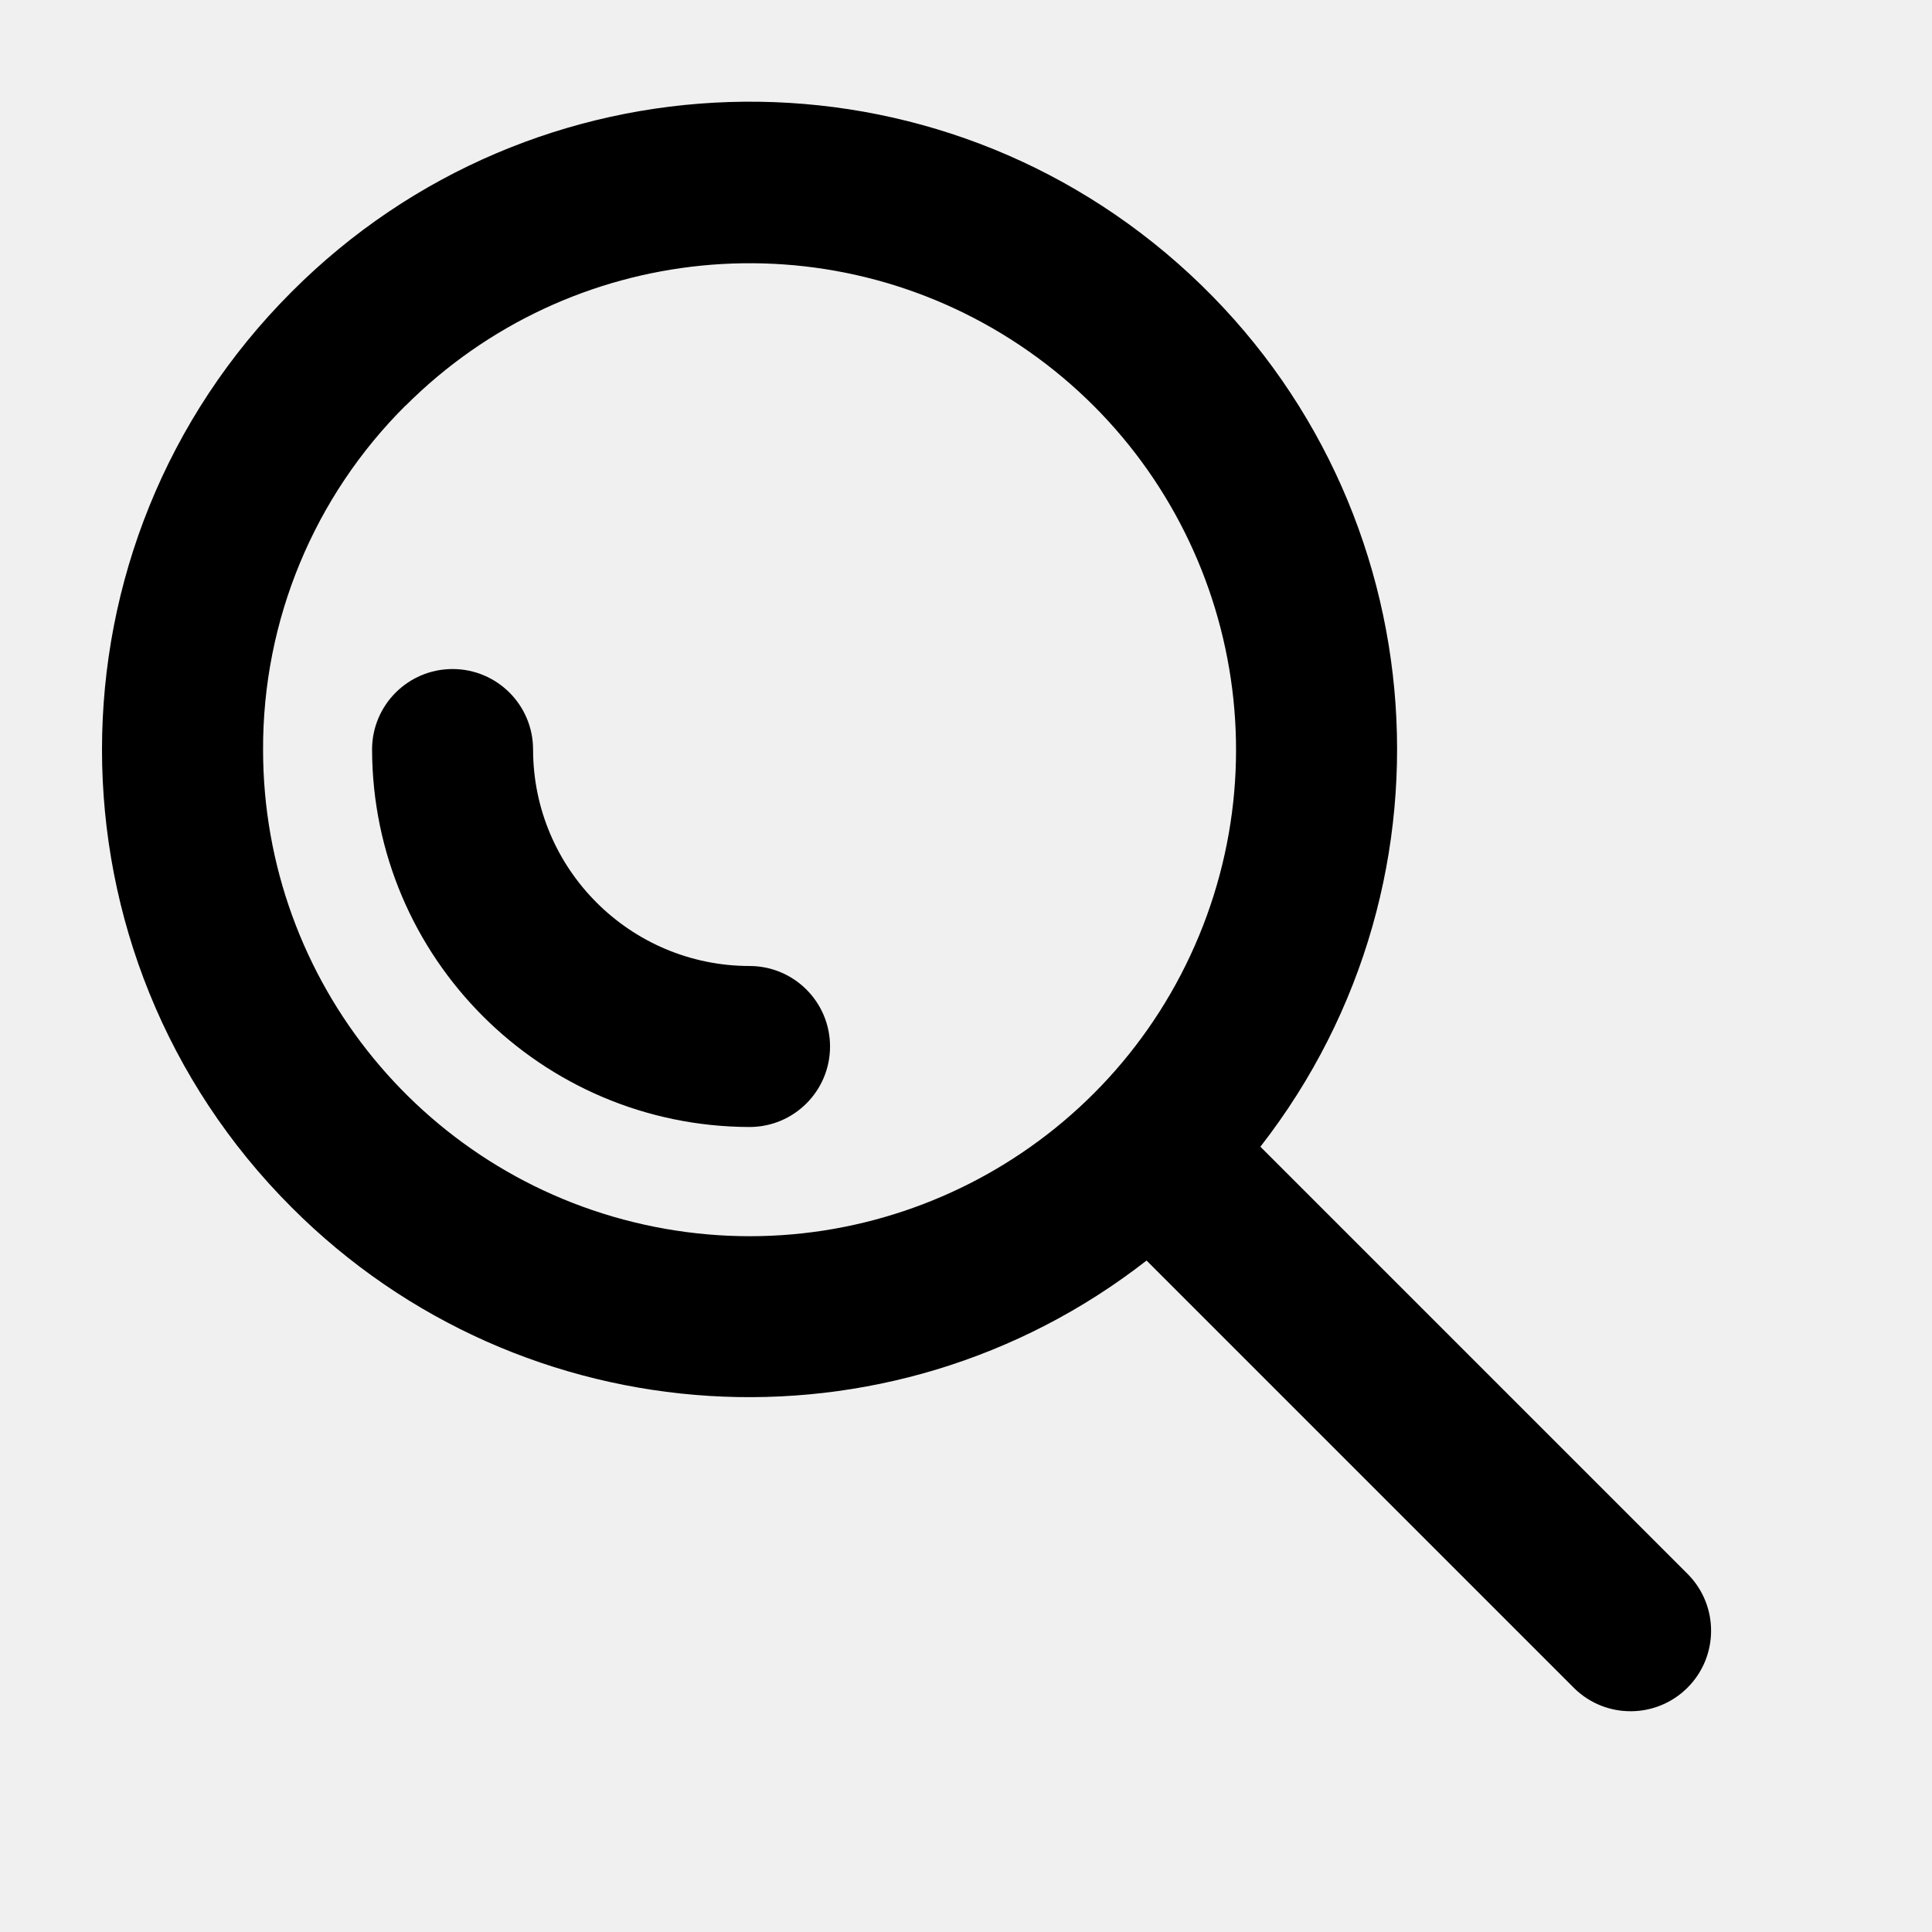
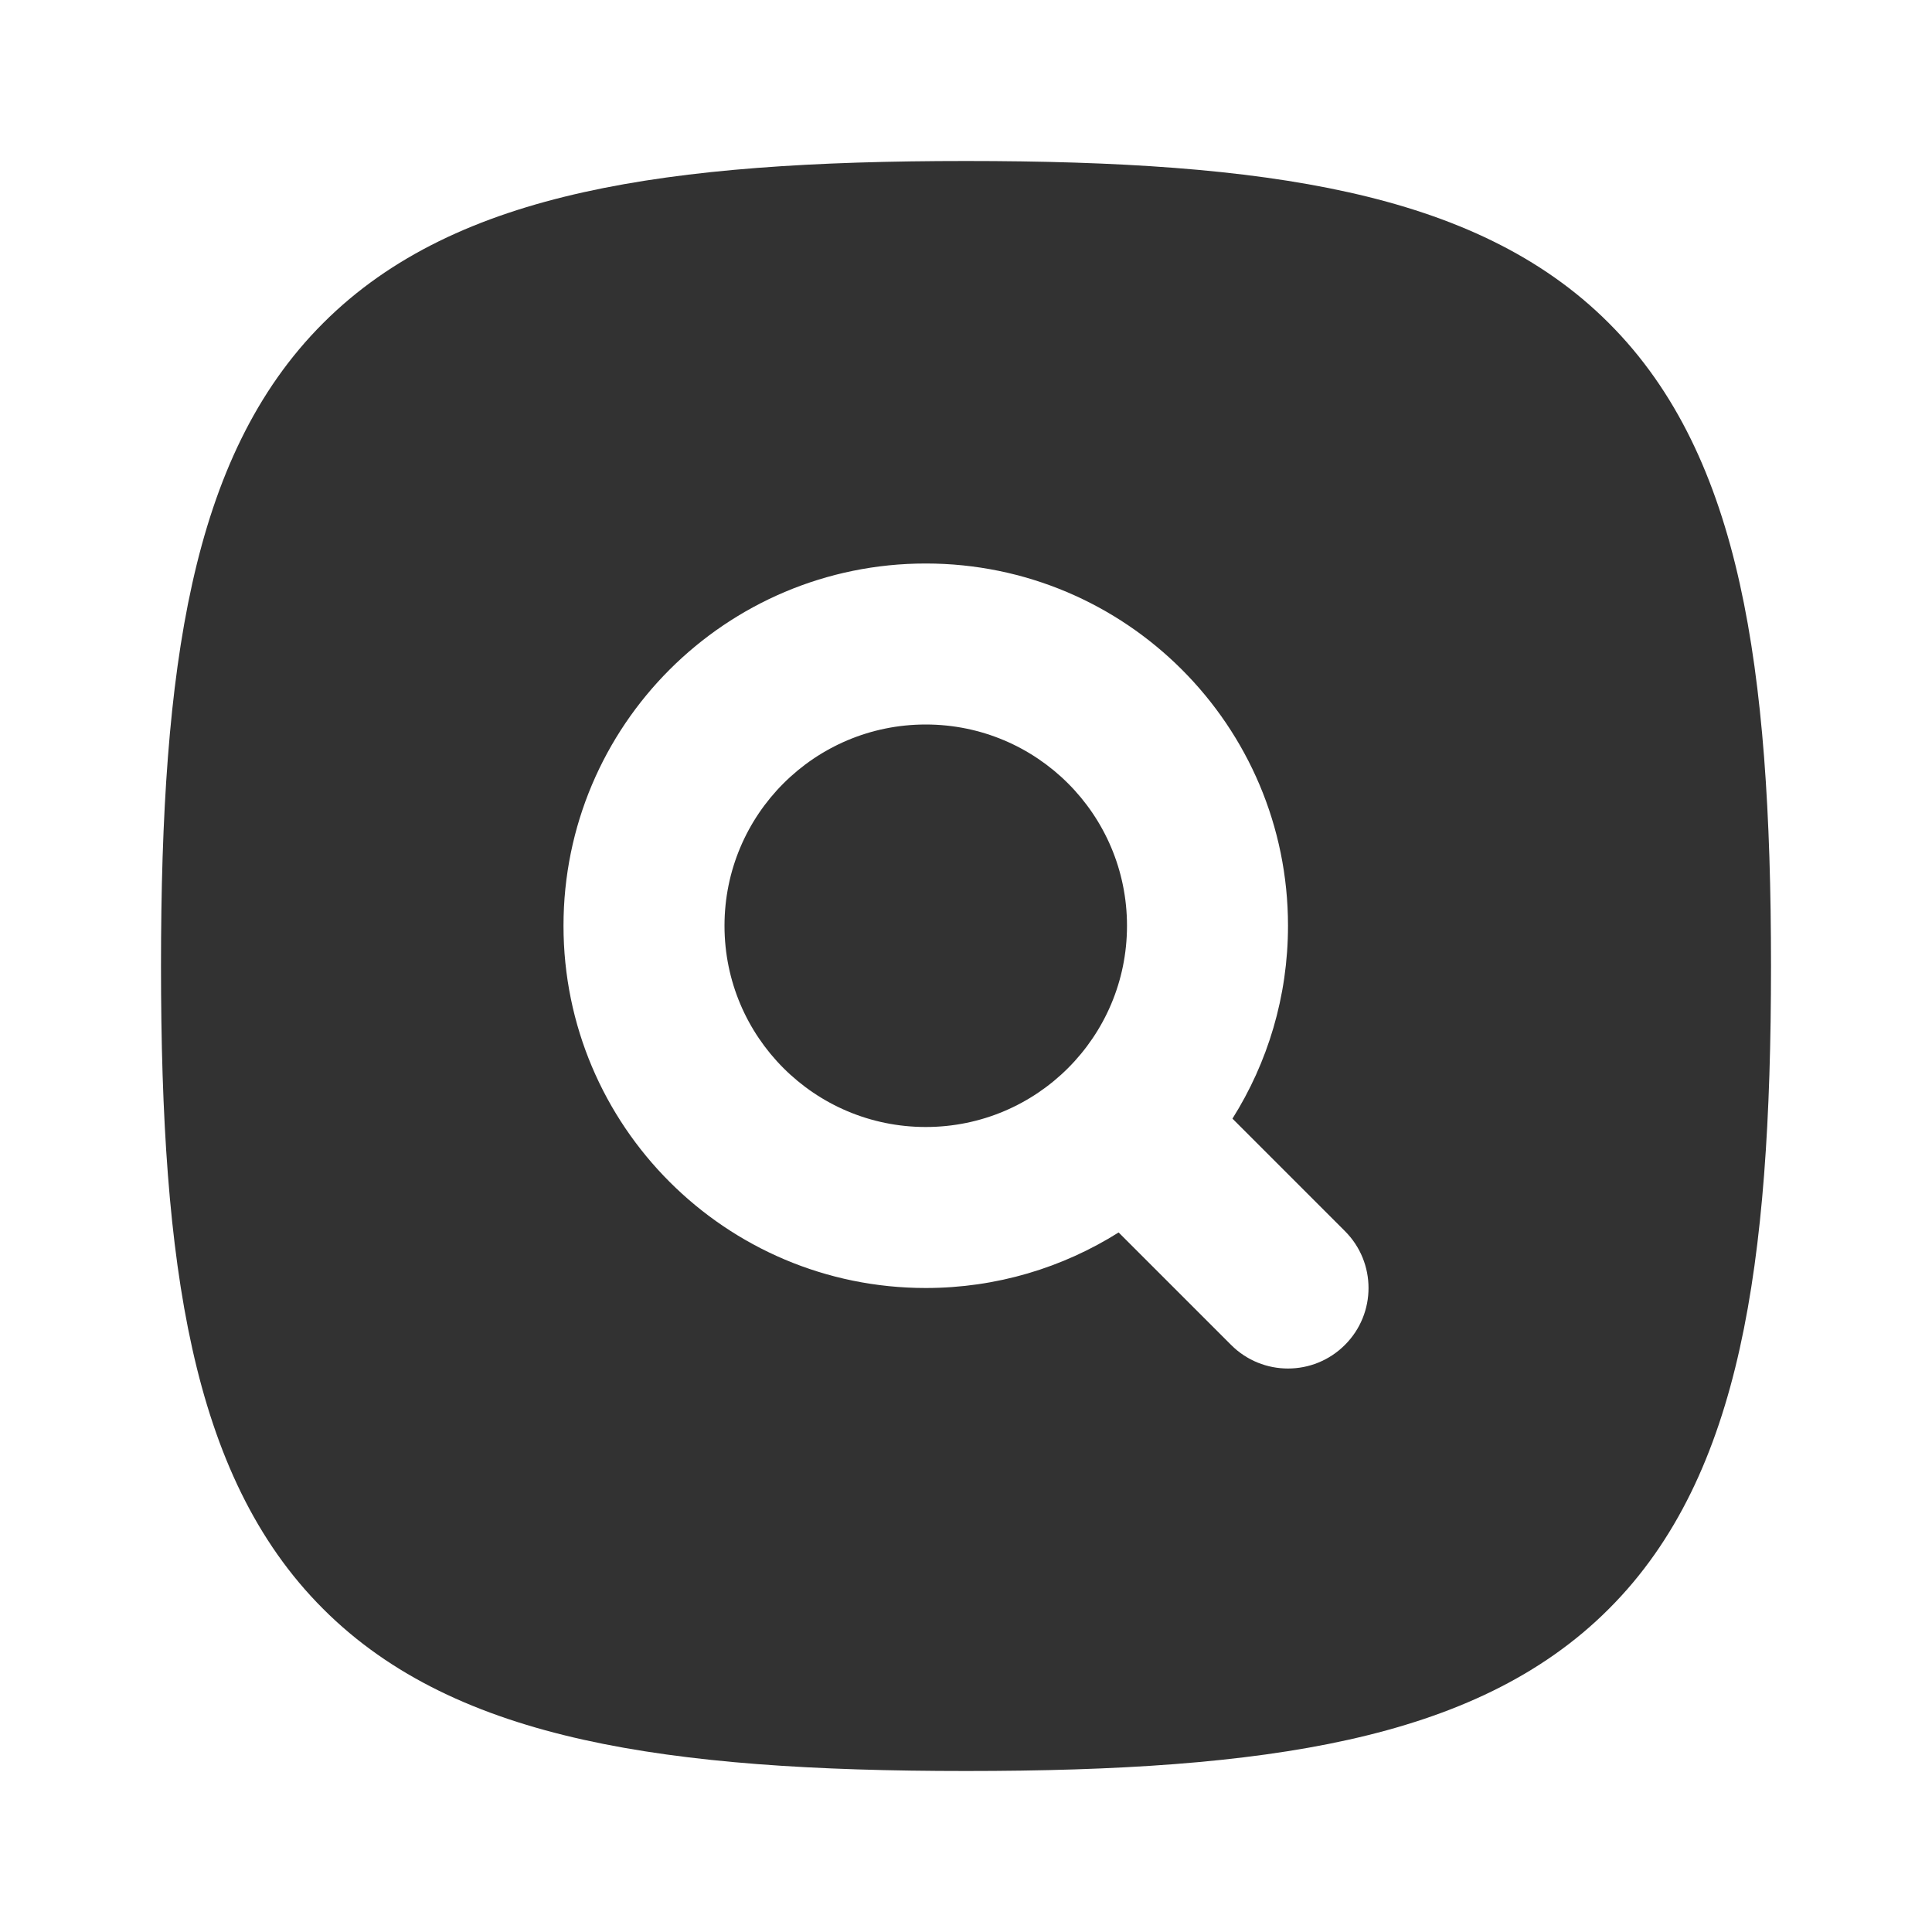
- <svg xmlns="http://www.w3.org/2000/svg" fill="currentColor" width="800px" height="800px" viewBox="0 0 24 24">
-   <path d="M3.624,15a8.03,8.03,0,0,0,10.619.659l5.318,5.318a1,1,0,0,0,1.414-1.414l-5.318-5.318A8.04,8.04,0,0,0,3.624,3.624,8.042,8.042,0,0,0,3.624,15Zm1.414-9.96a6.043,6.043,0,1,1-1.77,4.274A6,6,0,0,1,5.038,5.038ZM4.622,9.311a1,1,0,0,1,2,0A2.692,2.692,0,0,0,9.311,12a1,1,0,0,1,0,2A4.7,4.7,0,0,1,4.622,9.311Z" />
+ <svg xmlns="http://www.w3.org/2000/svg" width="800px" height="800px" viewBox="0 0 24 24" fill="none">
+   <rect width="24" height="24" fill="white" />
+   <path fill-rule="evenodd" clip-rule="evenodd" d="M7.25 2.388C8.549 2.099 10.124 2 12 2C13.876 2 15.451 2.099 16.75 2.388C18.06 2.679 19.149 3.176 19.986 4.014C20.824 4.851 21.321 5.94 21.612 7.25C21.901 8.549 22 10.124 22 12C22 13.876 21.901 15.451 21.612 16.75C21.321 18.06 20.824 19.149 19.986 19.986C19.149 20.824 18.06 21.321 16.75 21.612C15.451 21.901 13.876 22 12 22C10.124 22 8.549 21.901 7.25 21.612C5.94 21.321 4.851 20.824 4.014 19.986C3.176 19.149 2.679 18.06 2.388 16.75C2.099 15.451 2 13.876 2 12C2 10.124 2.099 8.549 2.388 7.25C2.679 5.94 3.176 4.851 4.014 4.014C4.851 3.176 5.94 2.679 7.25 2.388ZM9 11.5C9 10.119 10.119 9 11.5 9C12.881 9 14 10.119 14 11.5C14 12.881 12.881 14 11.5 14C10.119 14 9 12.881 9 11.5ZM11.5 7C9.015 7 7 9.015 7 11.5C7 13.985 9.015 16 11.5 16C12.38 16 13.202 15.747 13.896 15.31L15.293 16.707C15.683 17.098 16.317 17.098 16.707 16.707C17.098 16.317 17.098 15.683 16.707 15.293L15.31 13.896C15.747 13.202 16 12.38 16 11.5C16 9.015 13.985 7 11.5 7Z" fill="#323232" />
</svg>
